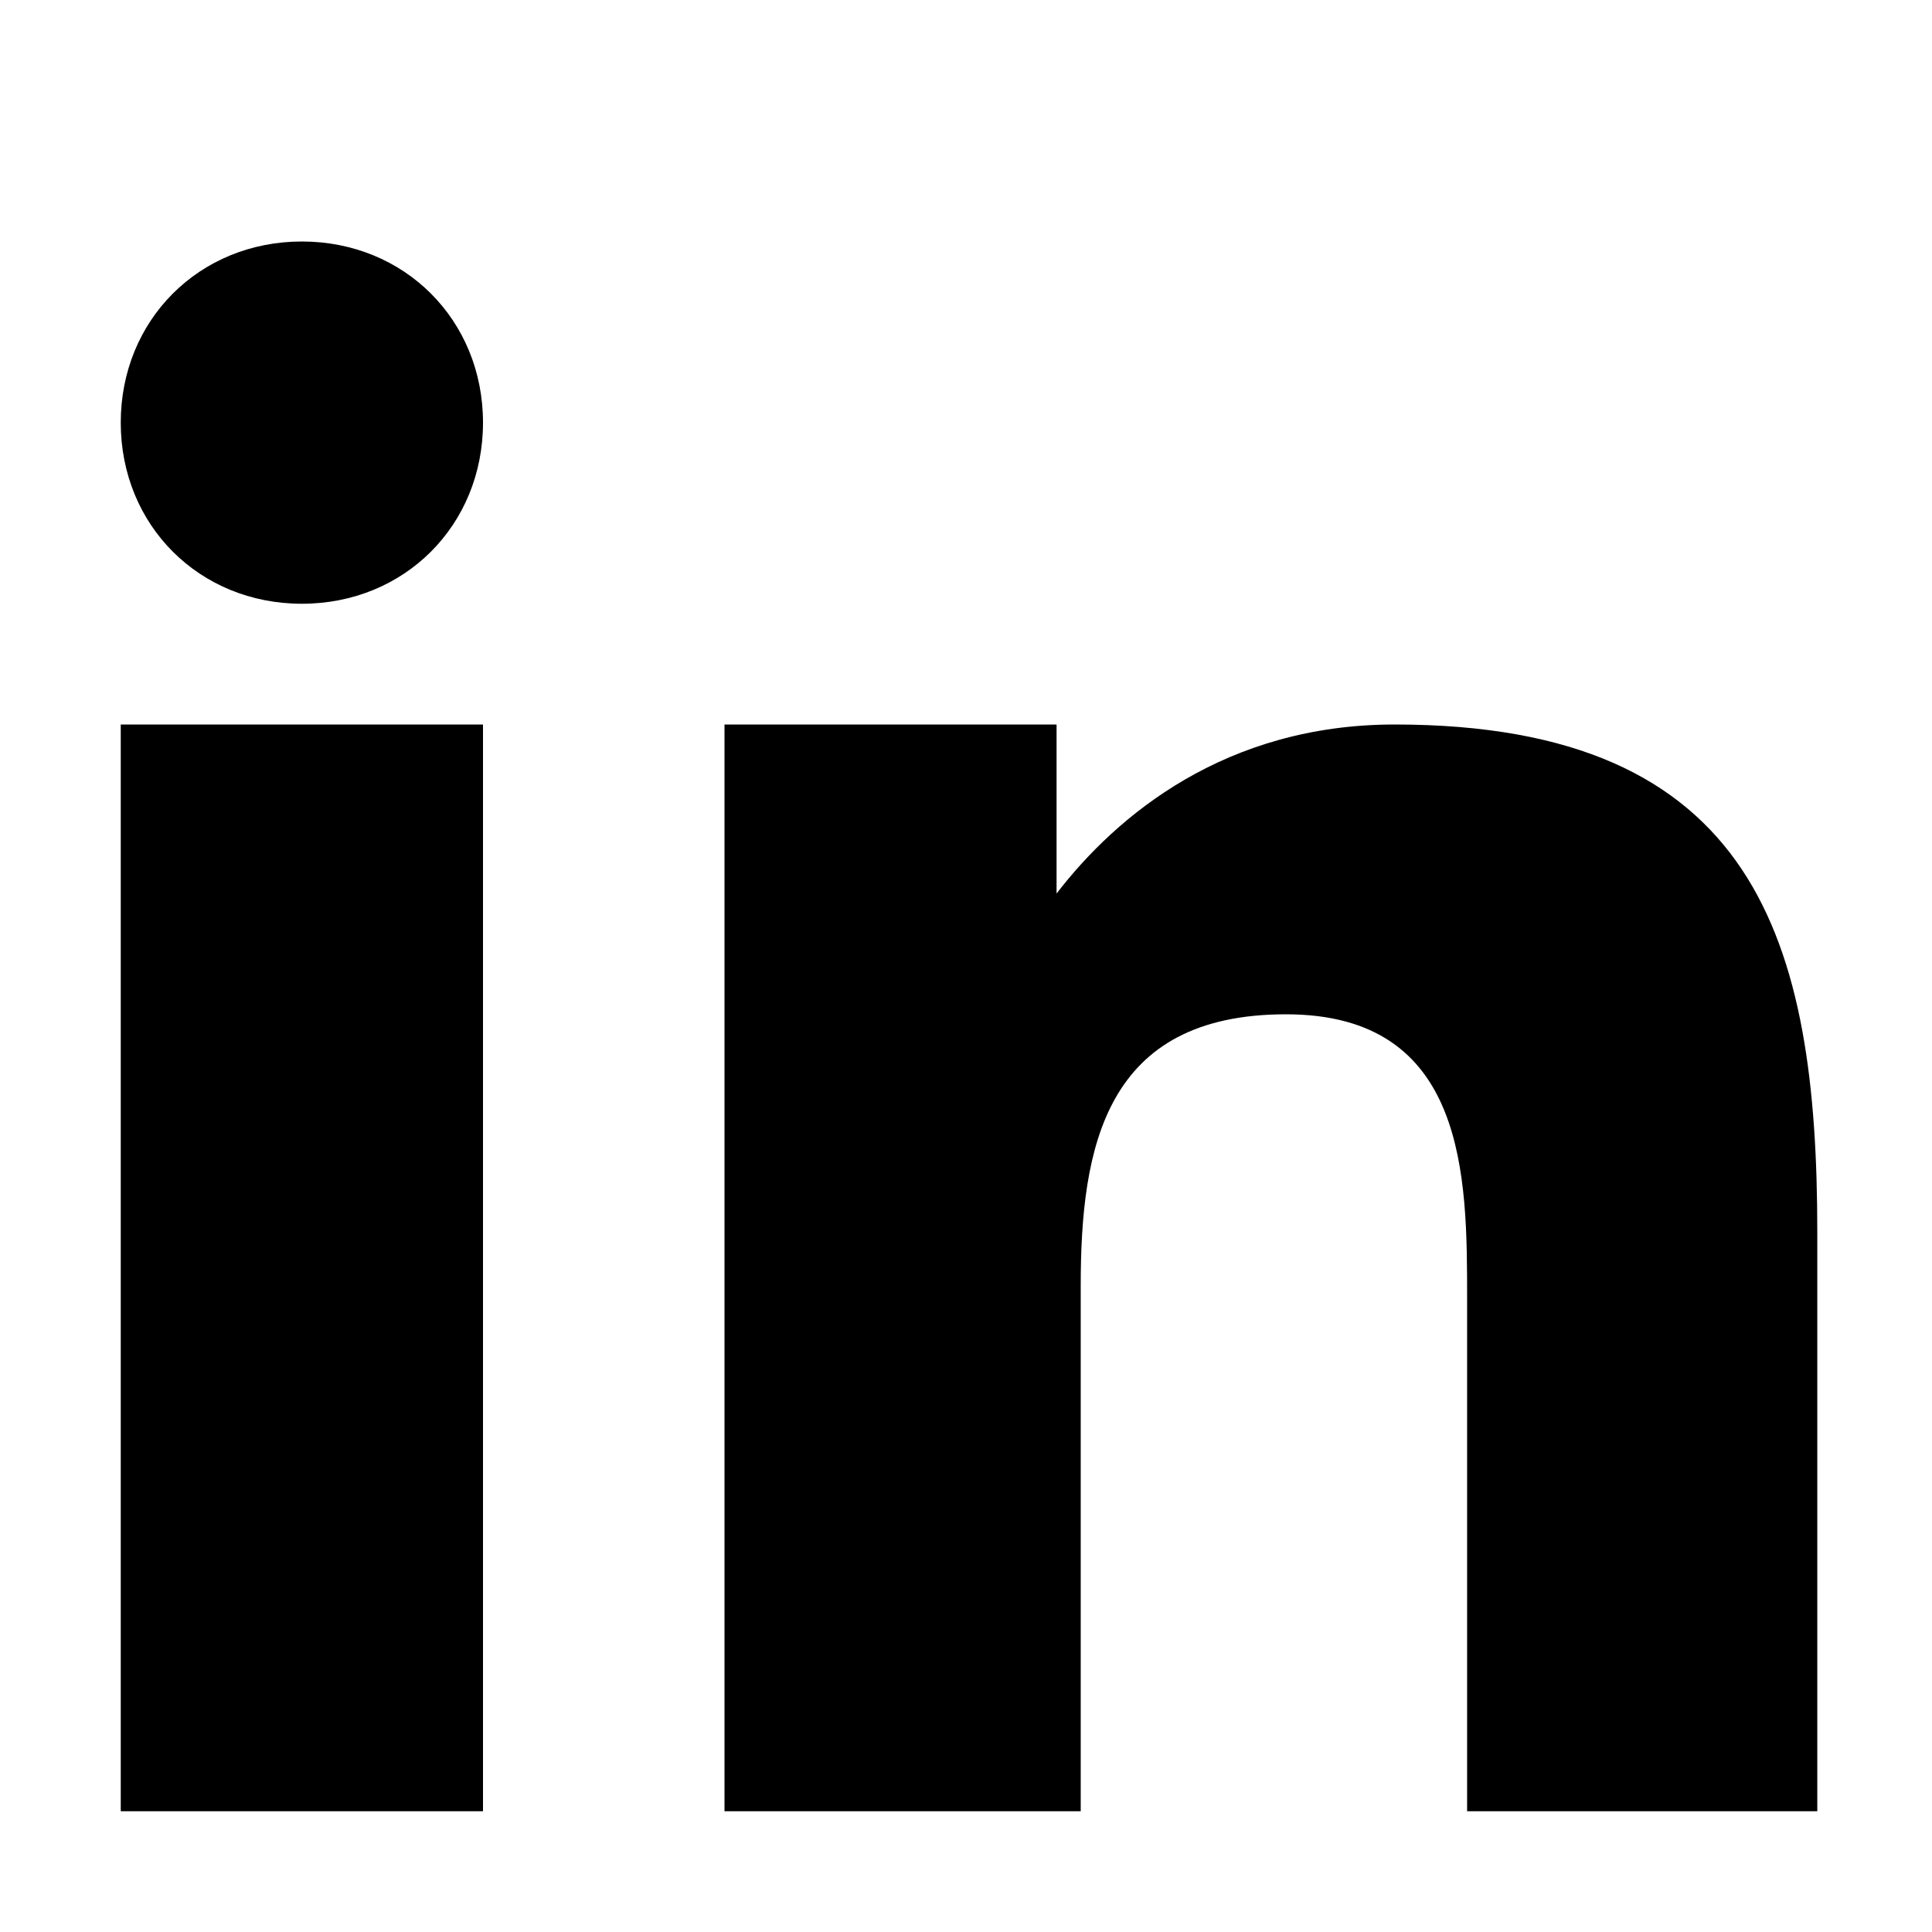
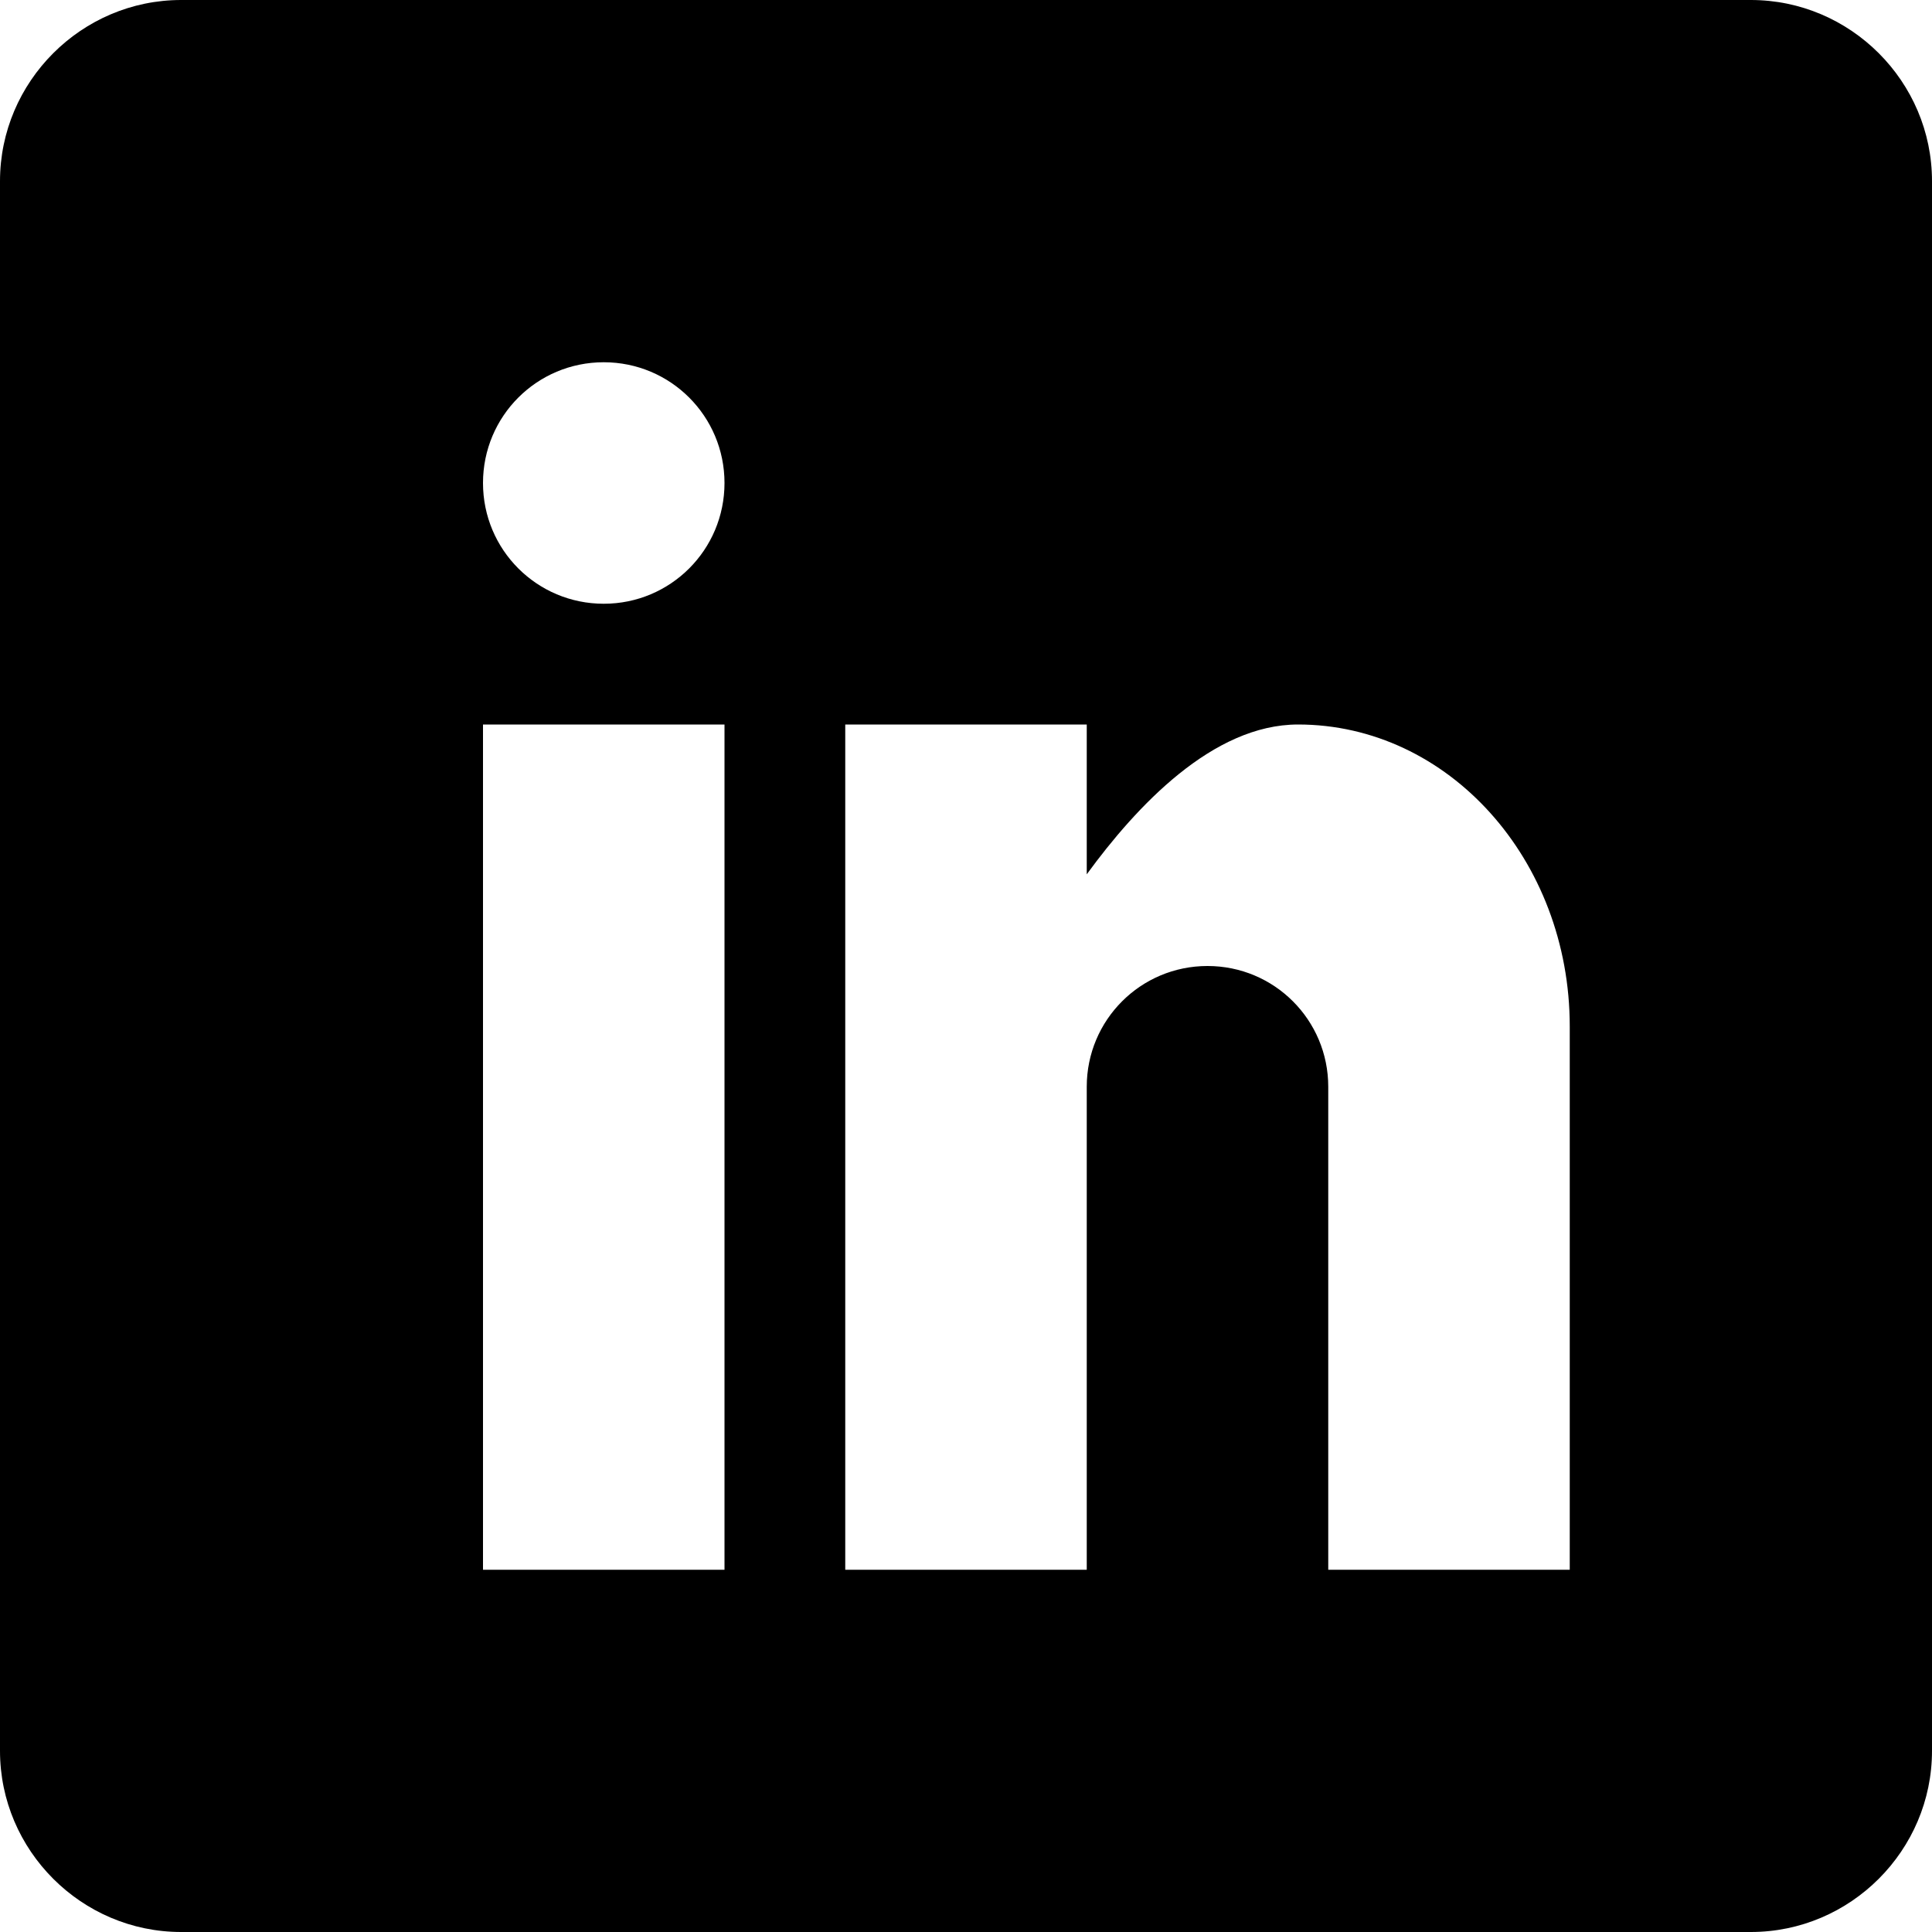
- <svg xmlns="http://www.w3.org/2000/svg" width="32" height="32" viewBox="0 0 32 32">
-   <path d="M12 12h5.5v2.8c1-1.3 2.8-2.8 5.6-2.8 6 0 7 3.6 7 8.4V30h-5.8v-8.5c0-2 0-4.7-3-4.7s-3.4 2.2-3.4 4.5V30H12V12zM2 12h6v18H2V12zM8 7c0 1.7-1.3 3-3 3S2 8.7 2 7s1.3-3 3-3 3 1.3 3 3z" />
+ <svg xmlns="http://www.w3.org/2000/svg" width="24" height="24" viewBox="0 0 24 24">
+   <path d="M21.75 0h-19.5c-1.237 0-2.25 1.013-2.25 2.25v19.5c0 1.237 1.013 2.25 2.25 2.25h19.5c1.237 0 2.25-1.013 2.25-2.25v-19.5c0-1.237-1.013-2.25-2.25-2.25zM9 19.5h-3v-10.5h3v10.5zM7.5 7.5c-0.83 0-1.5-0.67-1.5-1.5s0.67-1.5 1.5-1.5c0.83 0 1.5 0.67 1.5 1.5s-0.67 1.5-1.5 1.5zM19.5 19.5h-3v-6c0-0.83-0.67-1.5-1.5-1.5s-1.5 0.67-1.5 1.5v6h-3v-10.5h3v1.861c0.619-0.848 1.566-1.861 2.625-1.861 1.866 0 3.375 1.678 3.375 3.75v6.75z" />
</svg>
